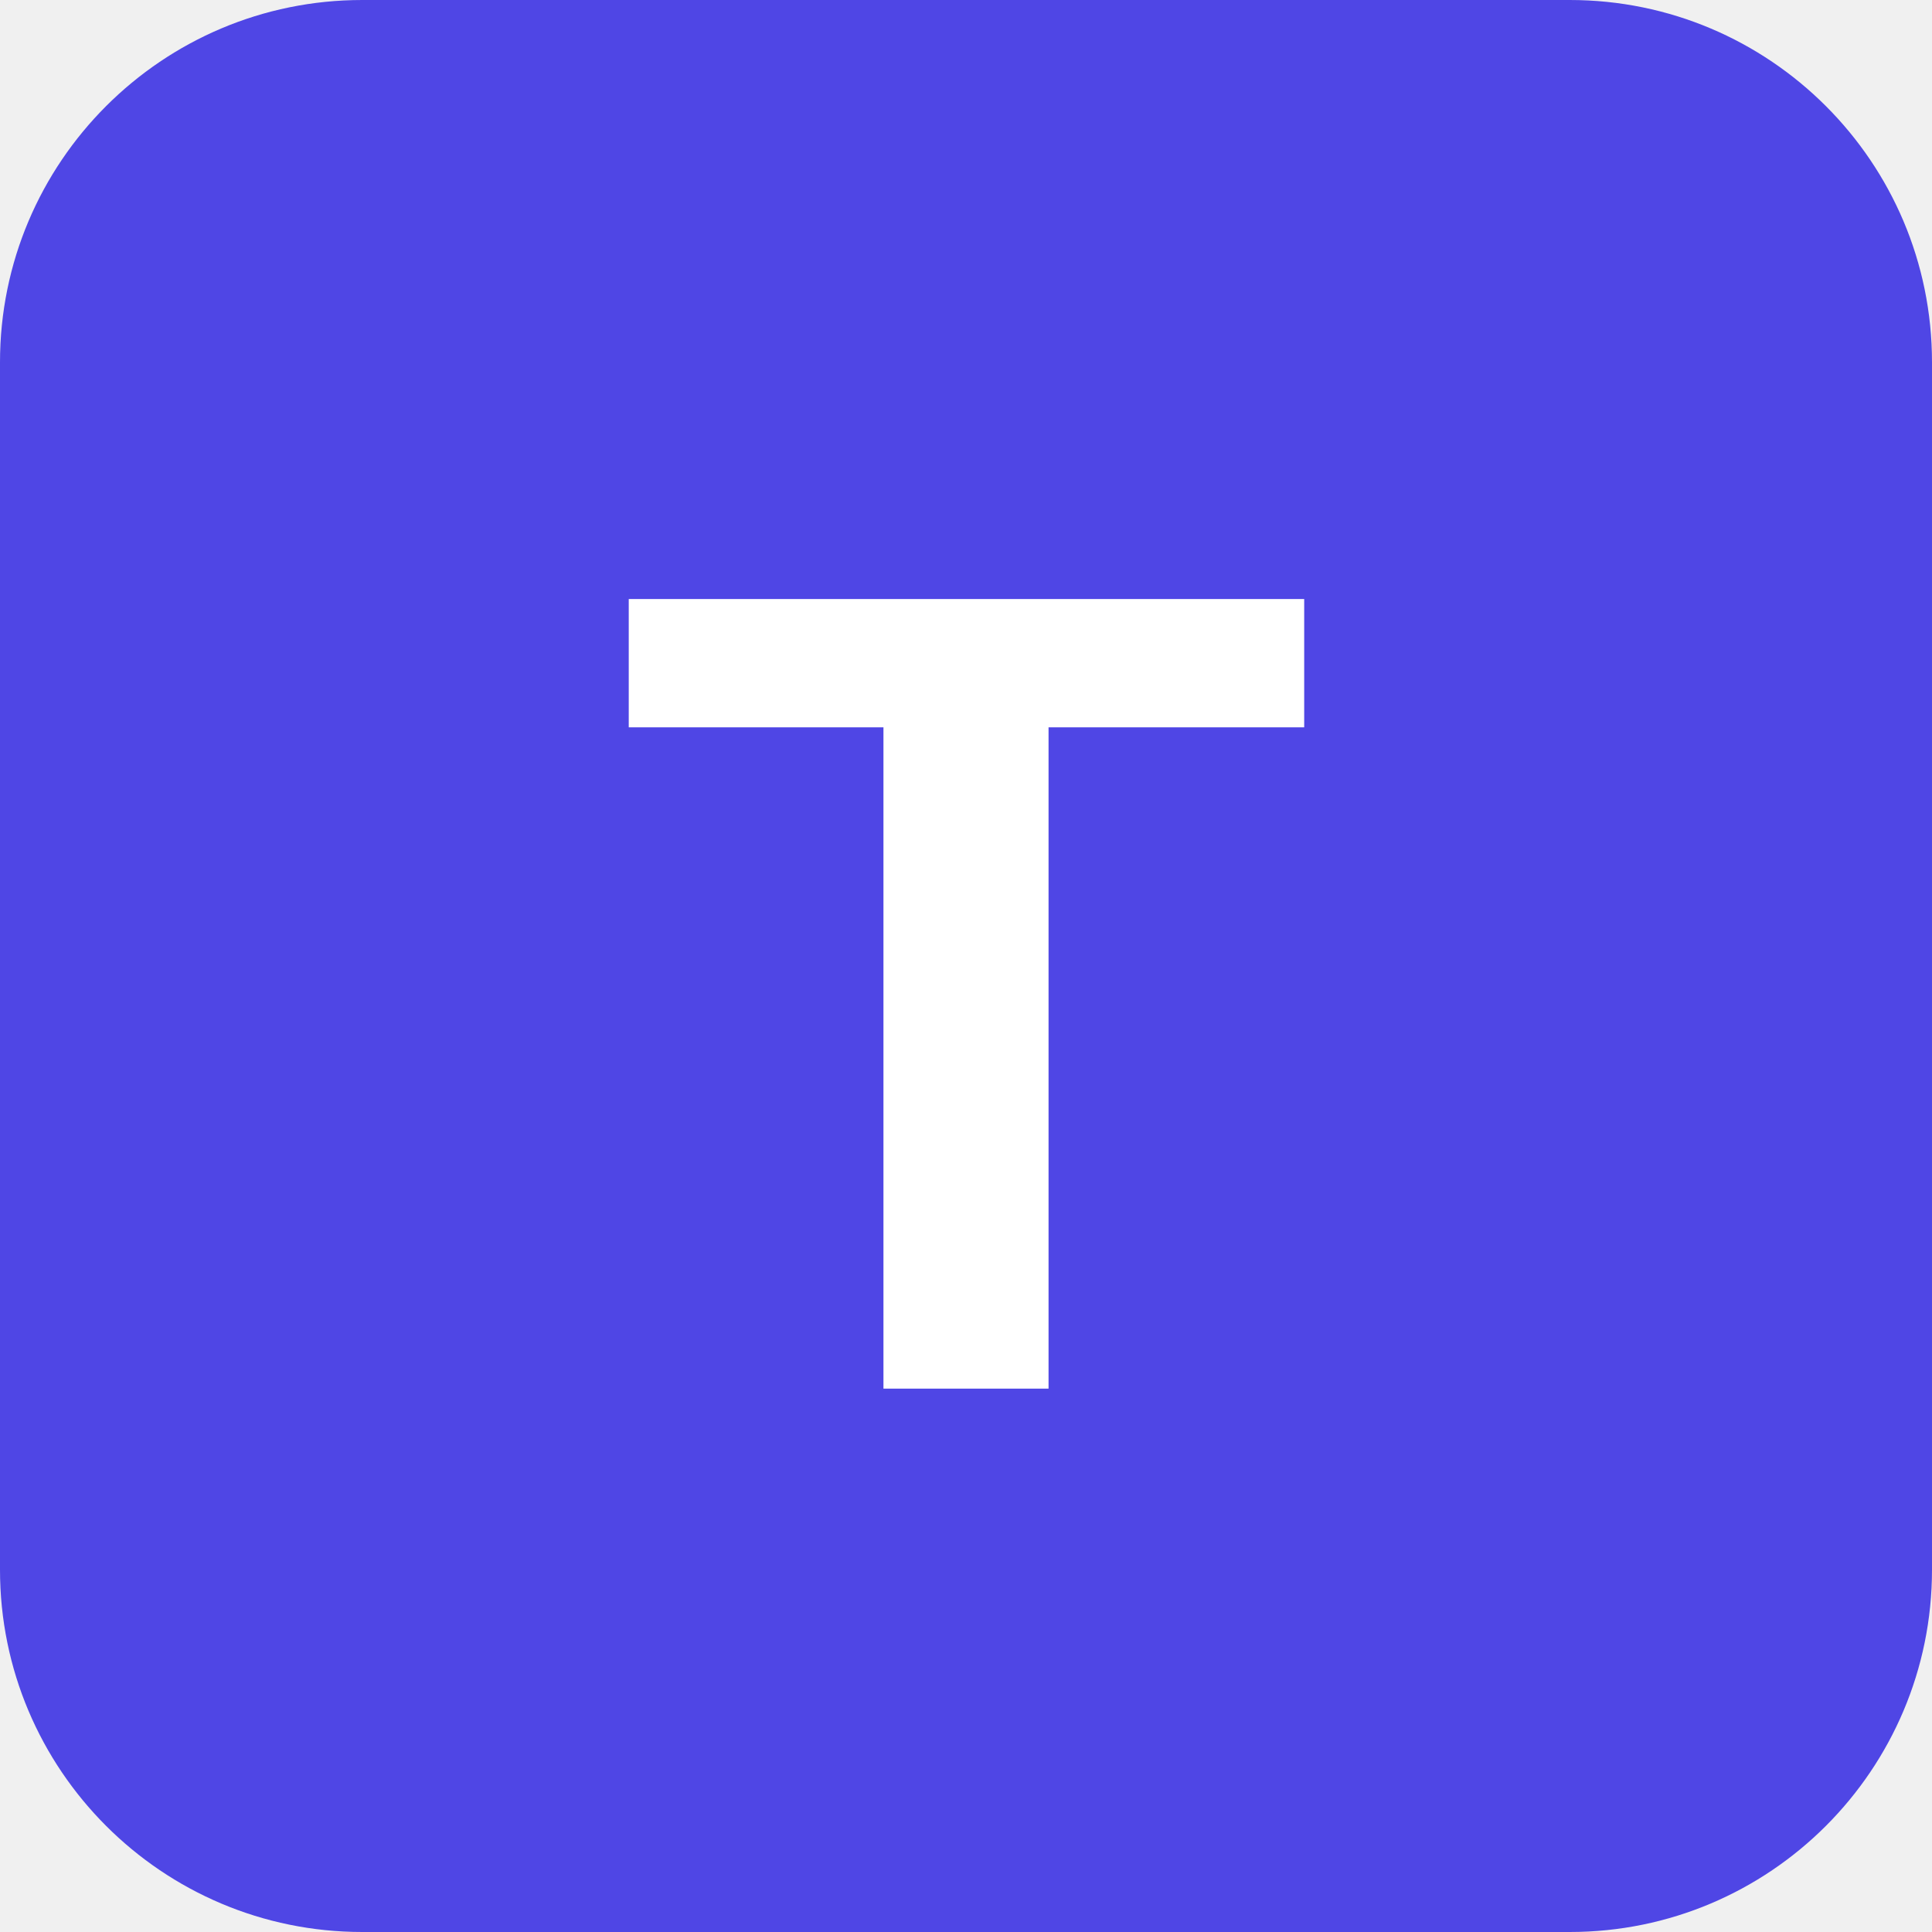
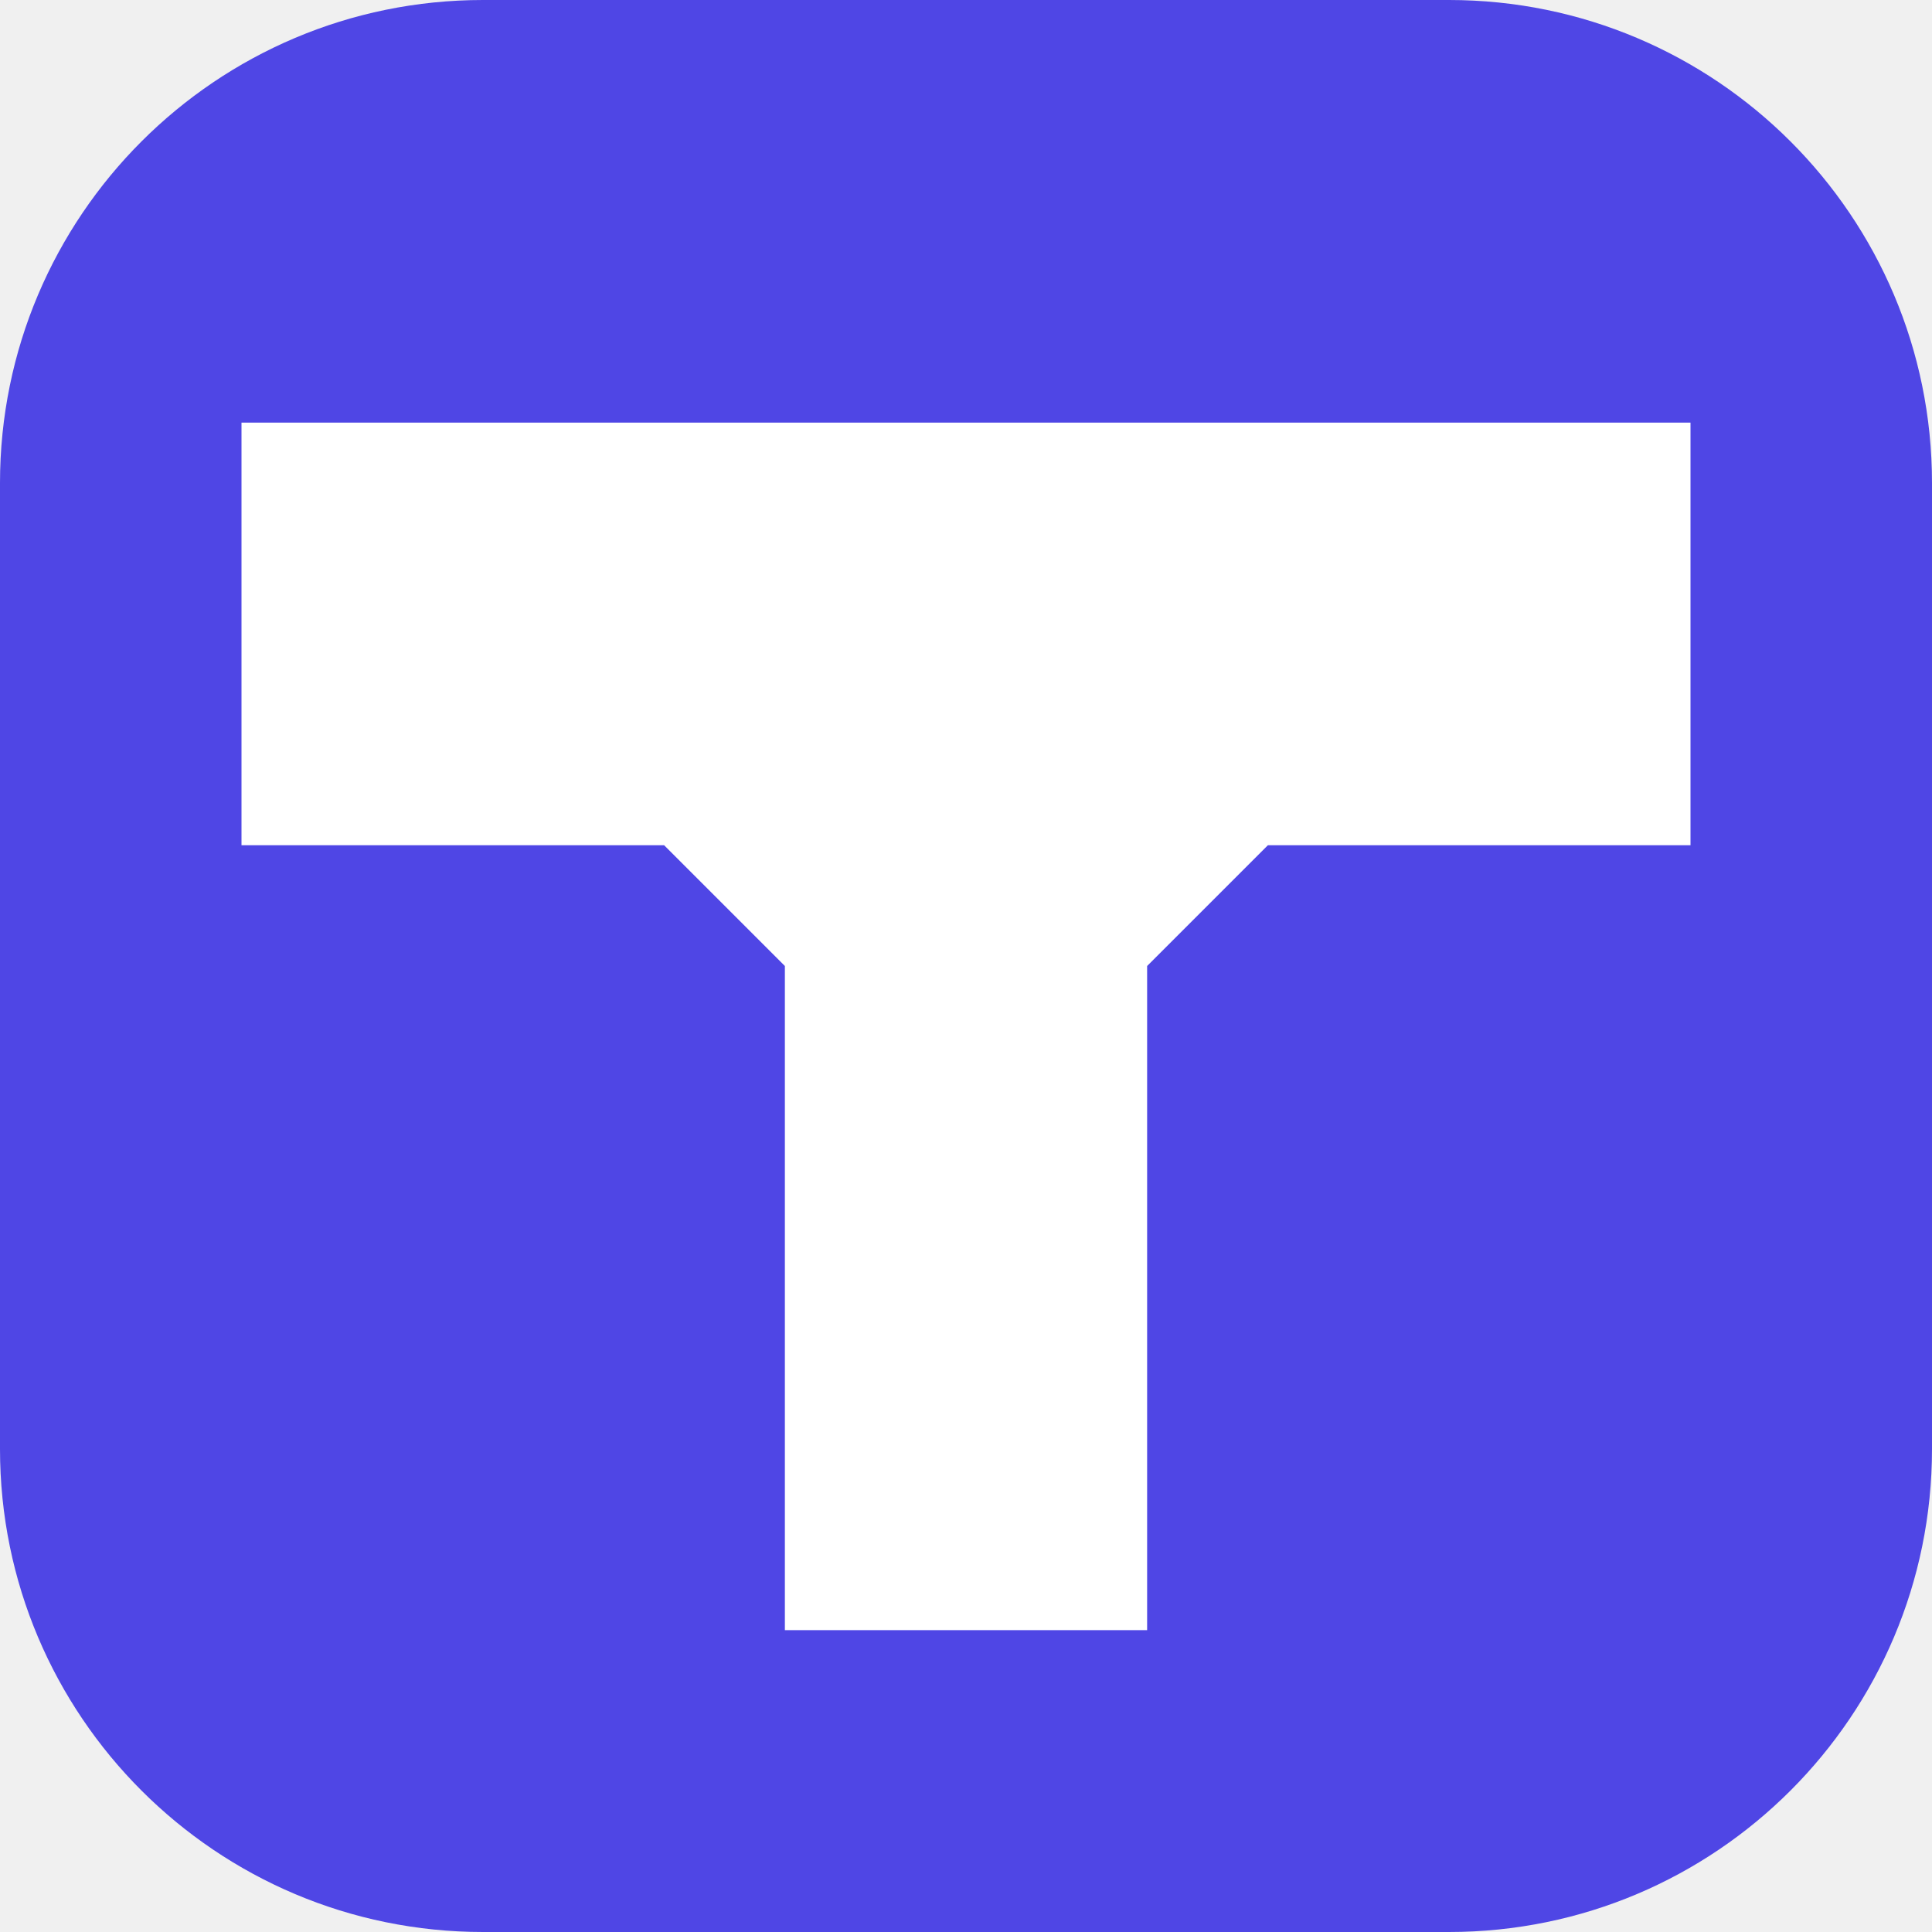
<svg xmlns="http://www.w3.org/2000/svg" viewBox="0 0 32 32">
-   <rect width="32" height="32" rx="6" fill="#4f46e5" />
-   <text x="16" y="23" font-family="Arial, sans-serif" font-size="19" font-weight="900" fill="white" text-anchor="middle">T</text>
+   <rect width="32" height="32" rx="8" fill="#4f46e5" />
+   <path d="M4 7 L28 7 L28 14 L21 14 L19 16 L19 27 L13 27 L13 16 L11 14 L4 14 Z" fill="white" />
</svg>
